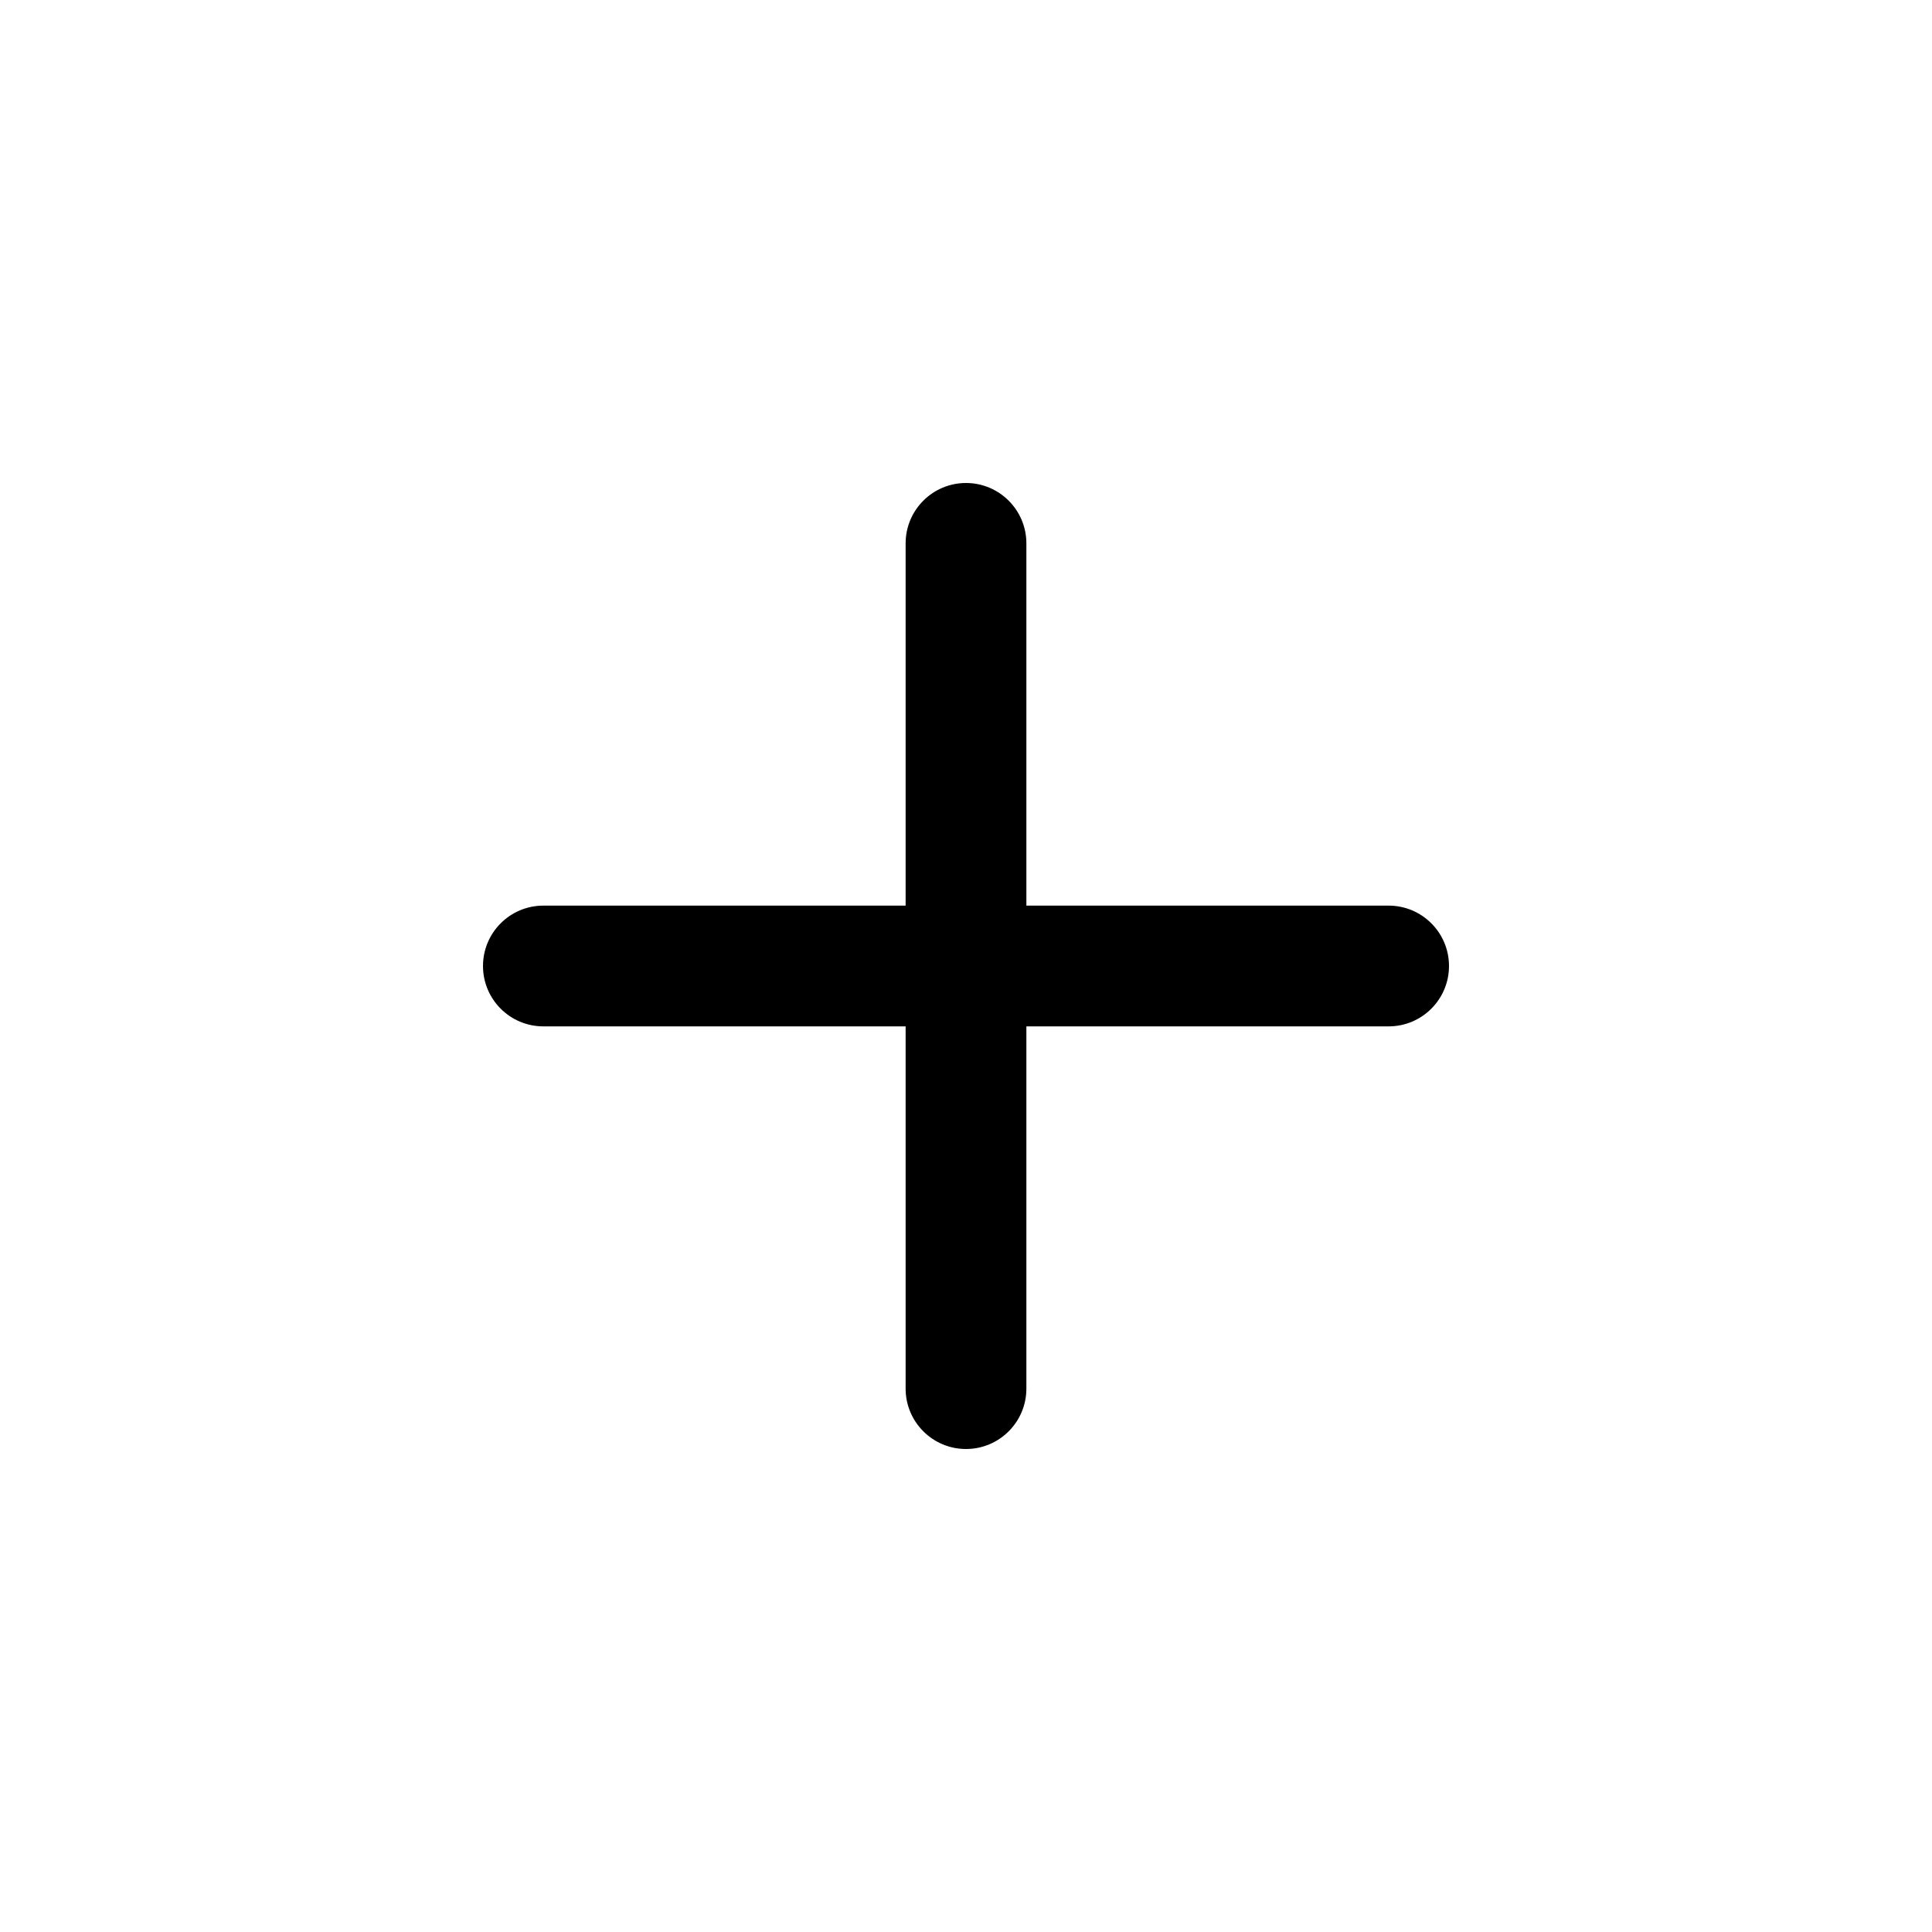
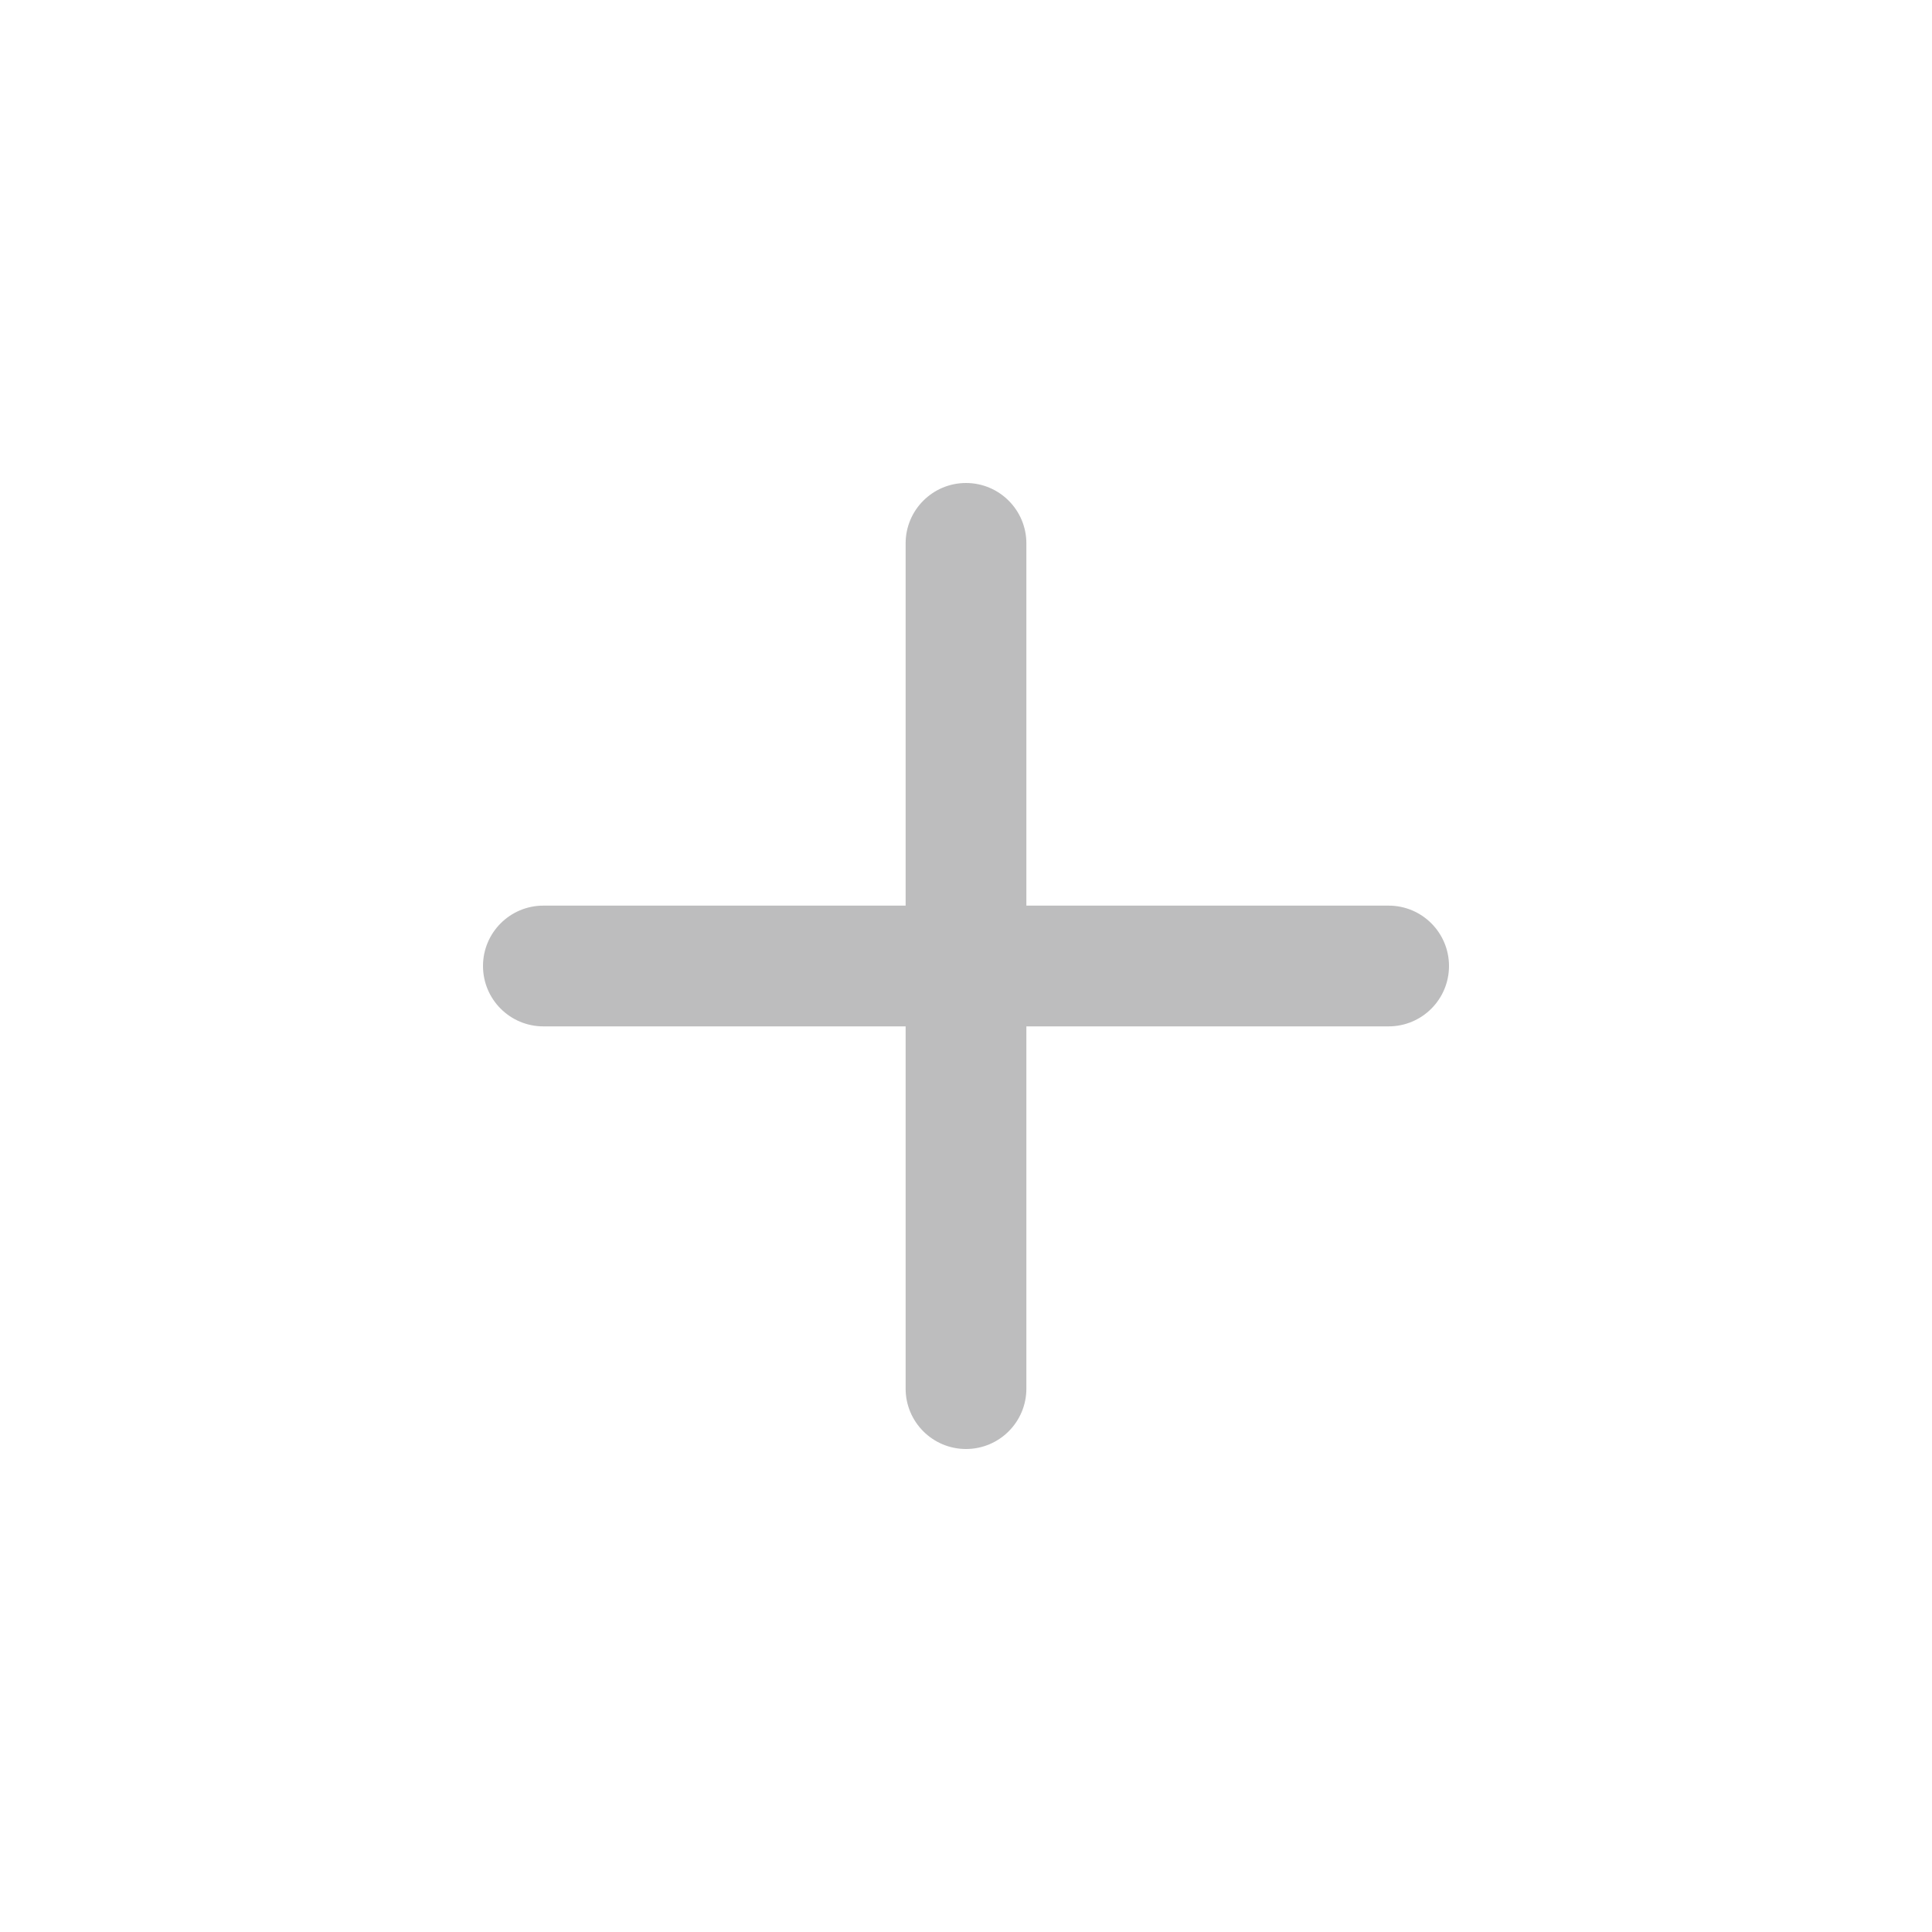
- <svg xmlns="http://www.w3.org/2000/svg" width="50" height="50" fill="currentColor" class="bi bi-plus" viewBox="0 0 16 16">
+ <svg xmlns="http://www.w3.org/2000/svg" width="50" height="50" fill="#bdbdbe" class="bi bi-plus" viewBox="0 0 16 16">
  <path d="M8 4a.5.5 0 0 1 .5.5v3h3a.5.5 0 0 1 0 1h-3v3a.5.5 0 0 1-1 0v-3h-3a.5.5 0 0 1 0-1h3v-3A.5.5 0 0 1 8 4" />
</svg>
